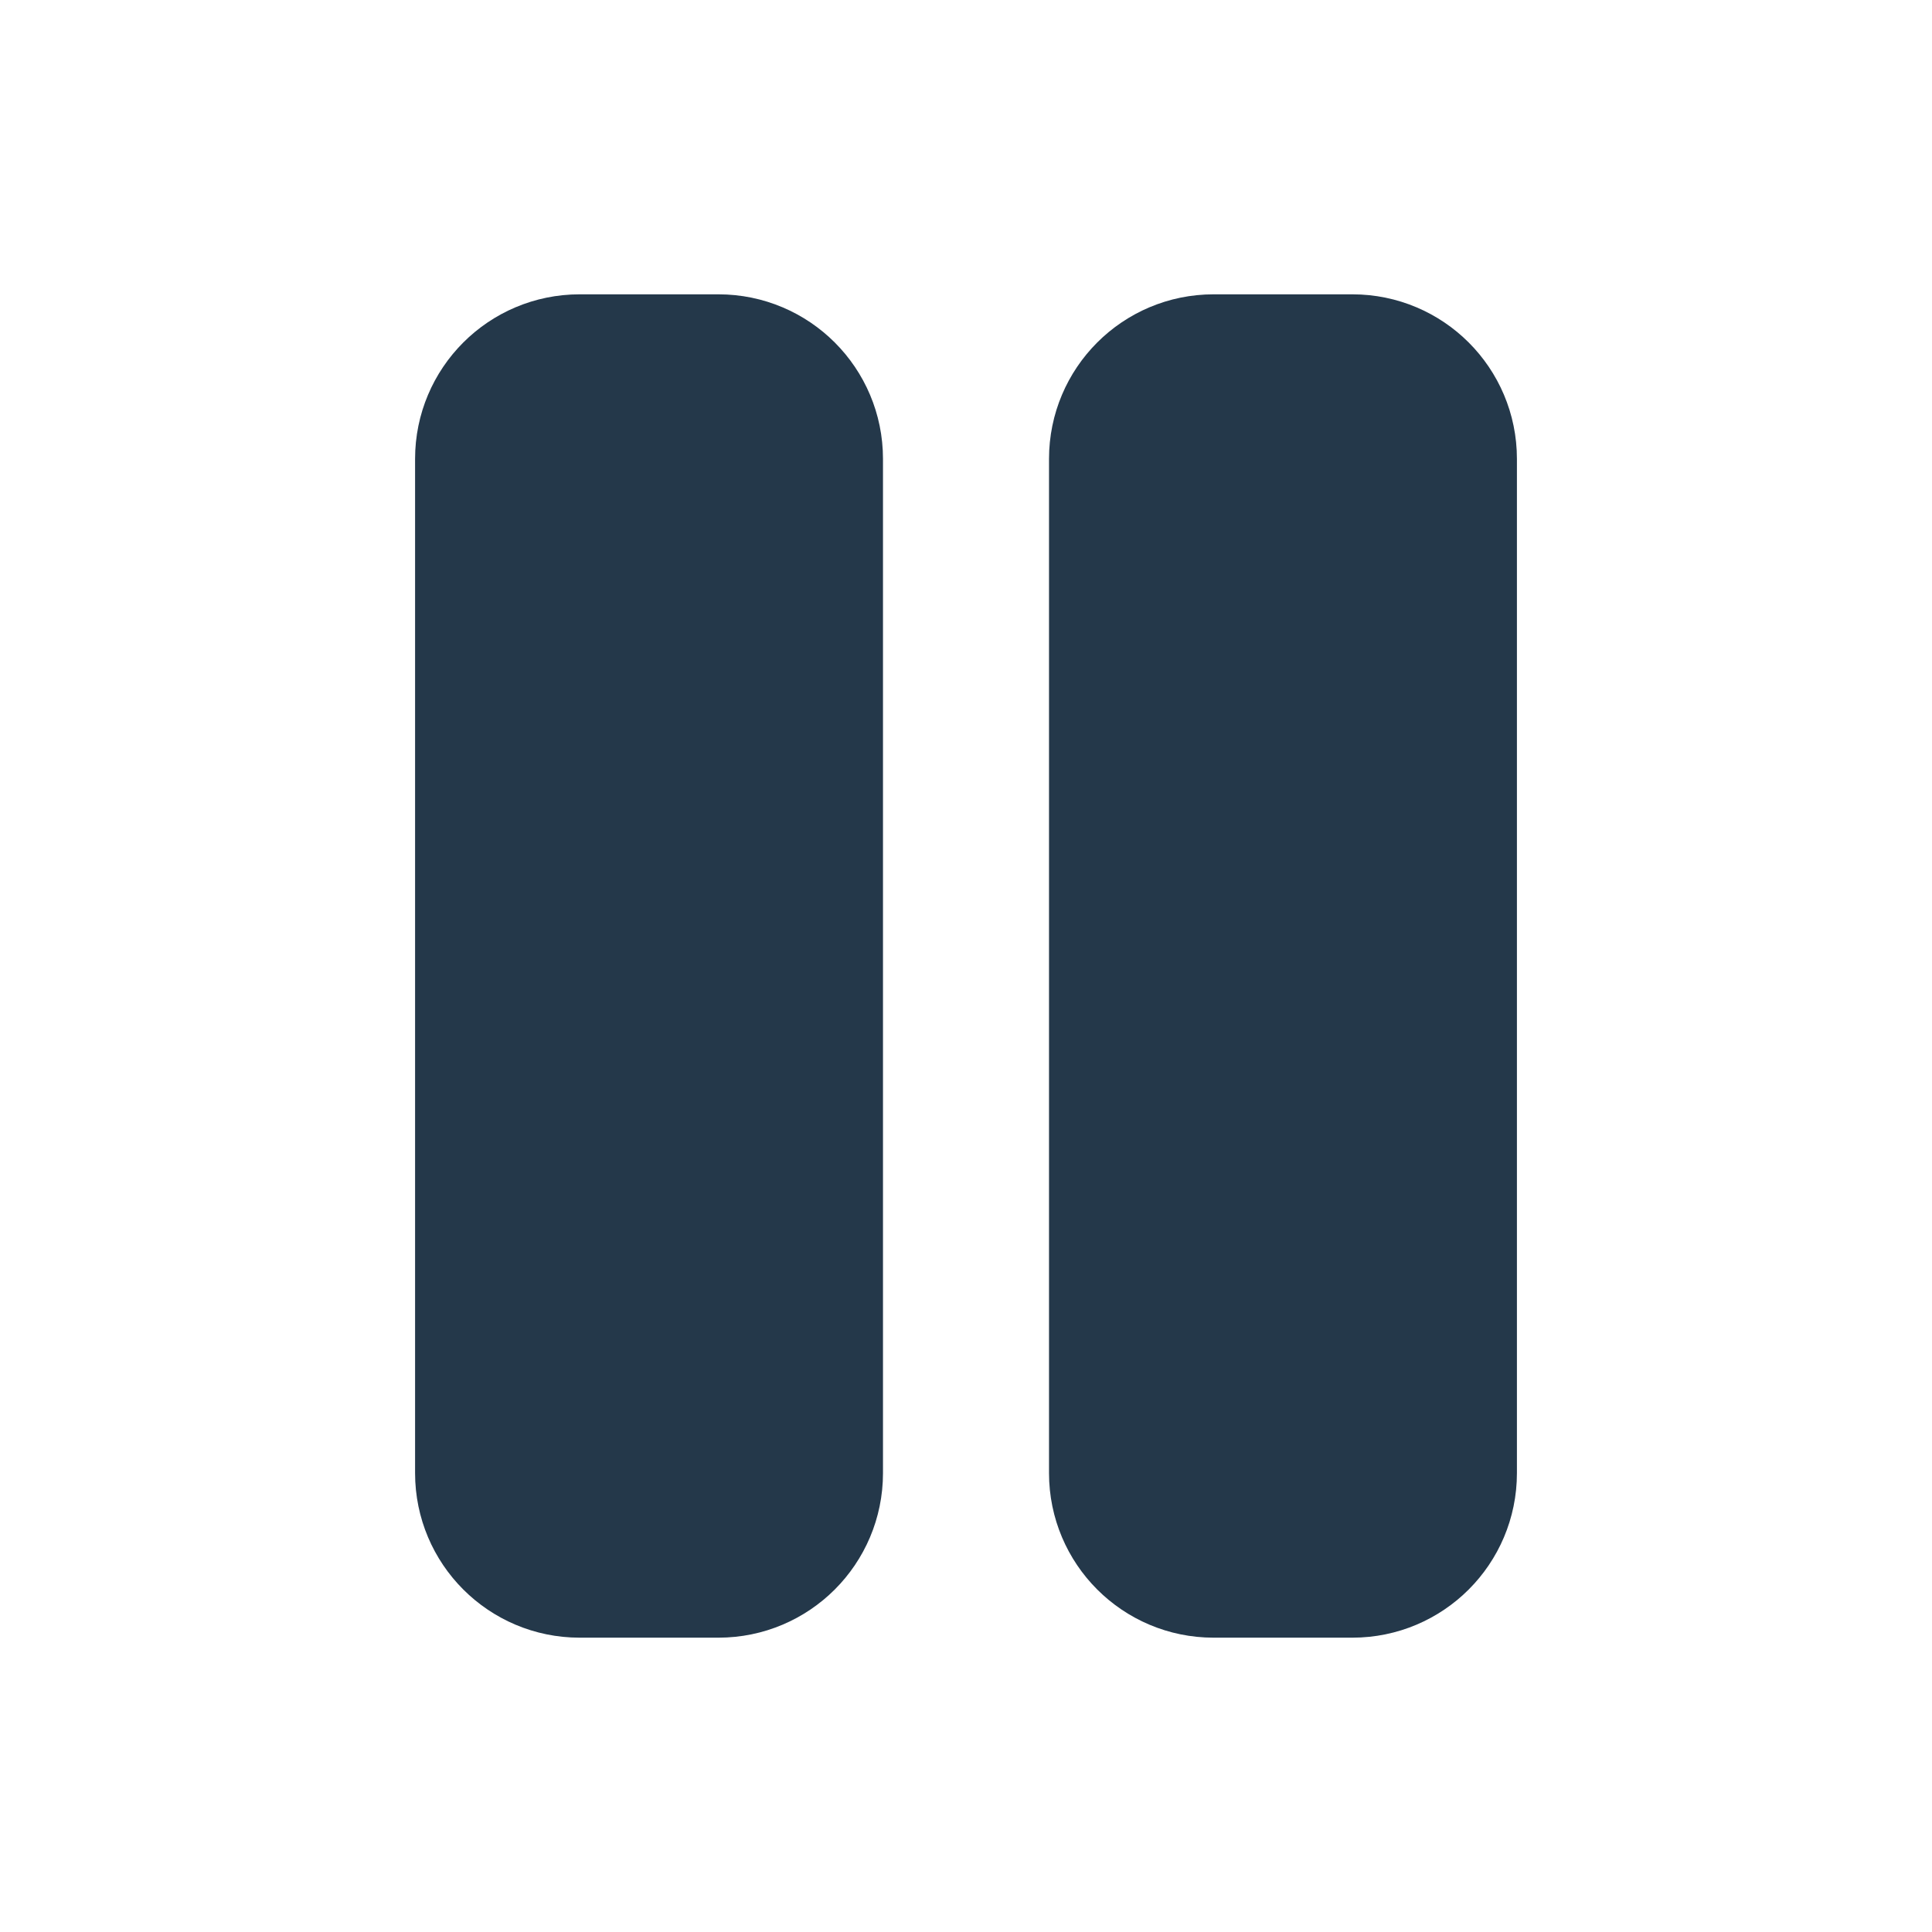
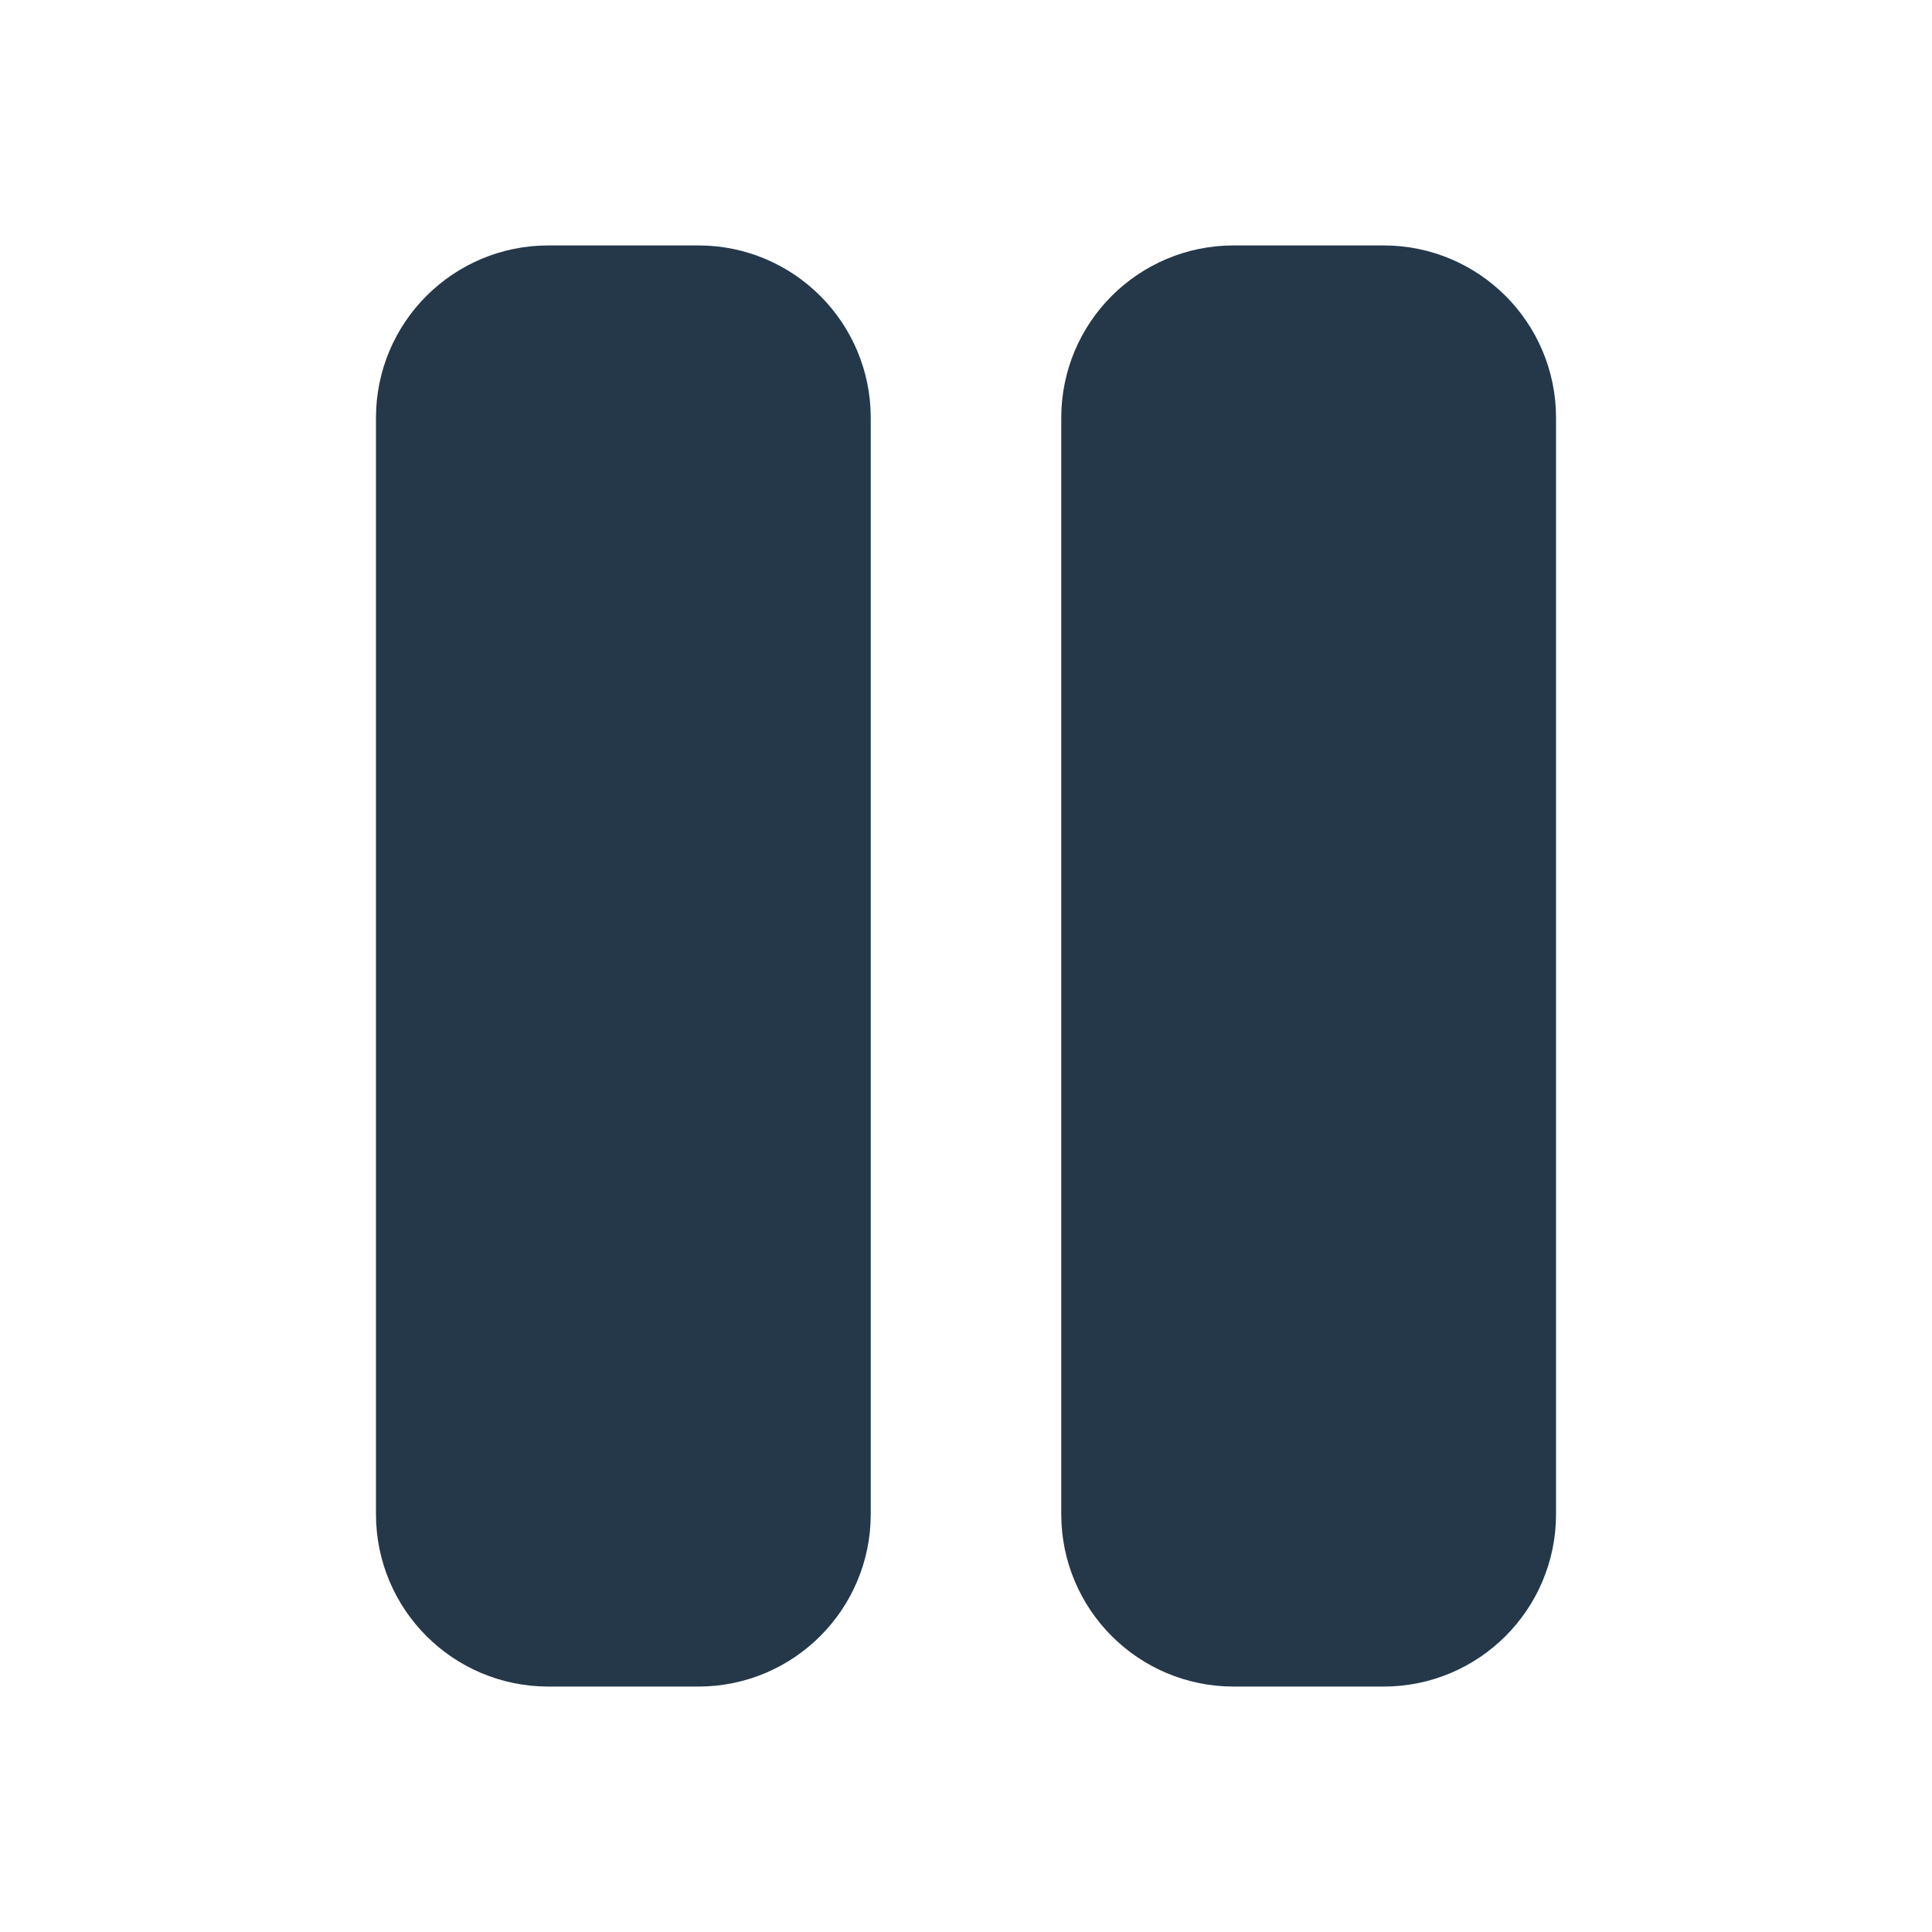
<svg xmlns="http://www.w3.org/2000/svg" viewBox="0 0 32 32">
-   <g stroke="#24384a" stroke-width="2.25" stroke-linecap="round" stroke-linejoin="round">
+   <g transform="translate(16 16) scale(1.081) translate(-16 -16)" stroke="#24384a" stroke-width="2.081" stroke-linecap="round" stroke-linejoin="round">
    <rect x="8" y="6" width="5.5" height="20" rx="1.6" fill="#24384a" />
    <rect x="18.5" y="6" width="5.5" height="20" rx="1.6" fill="#24384a" />
  </g>
</svg>
